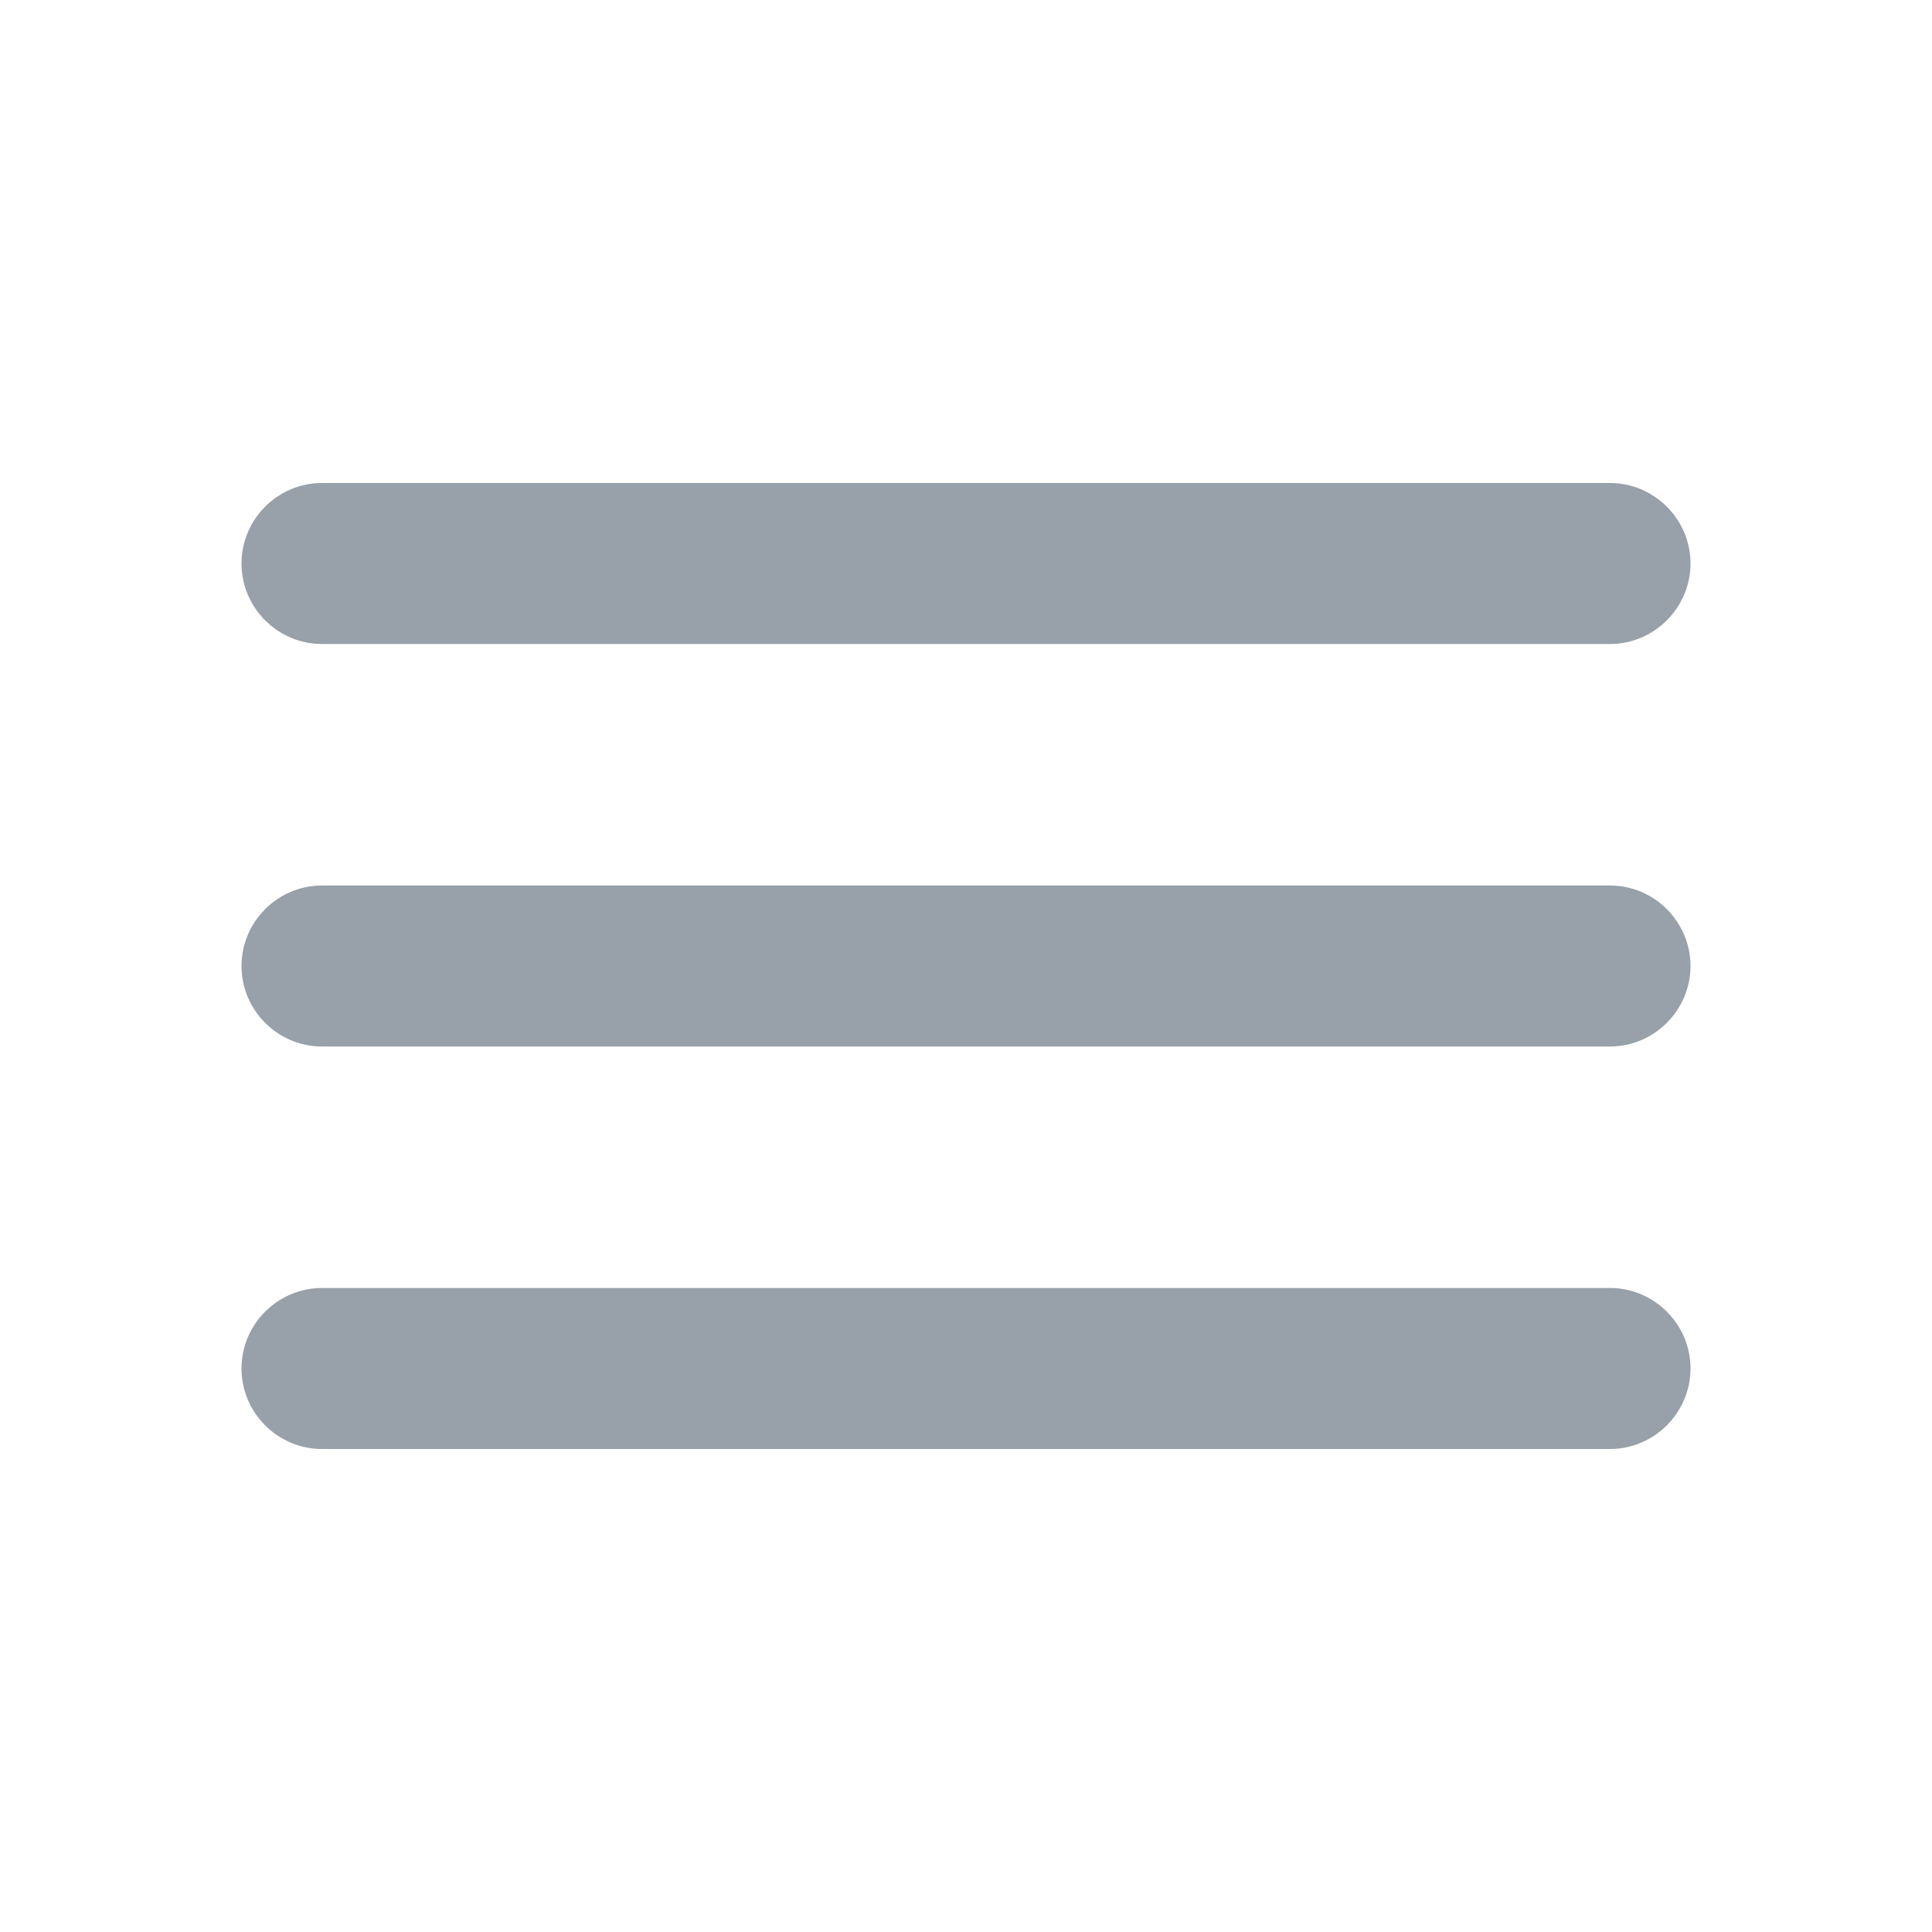
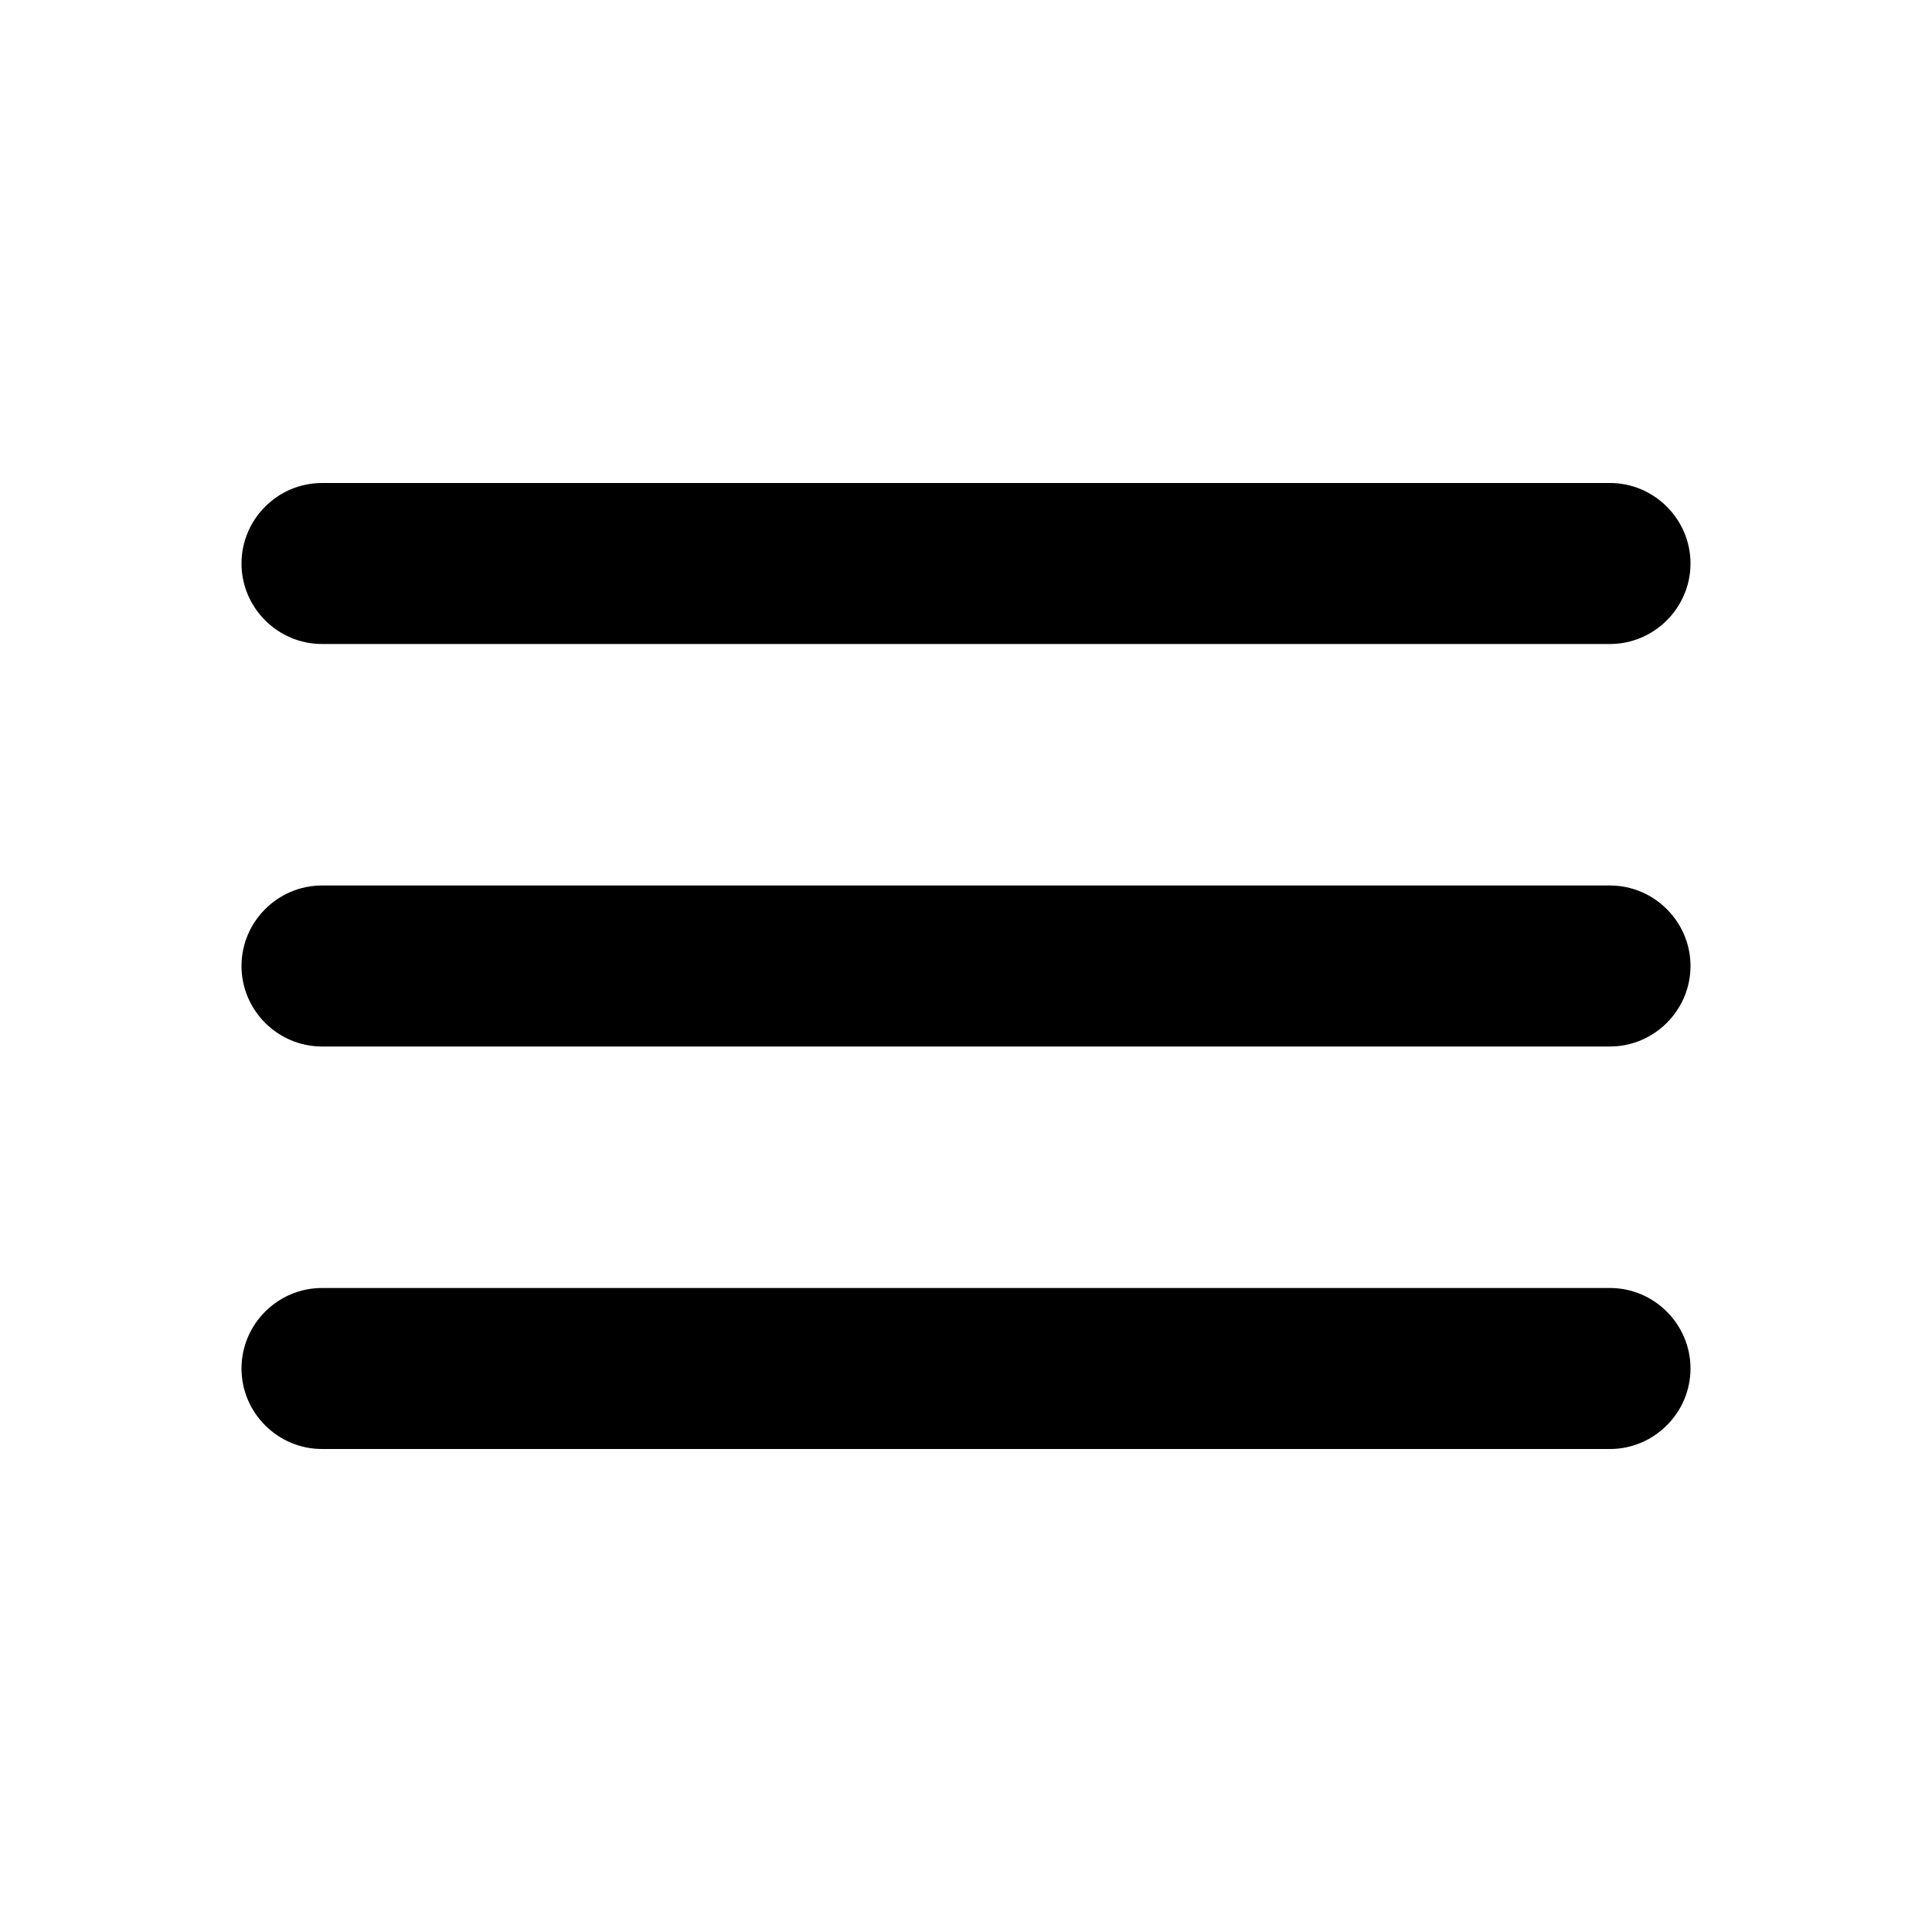
<svg xmlns="http://www.w3.org/2000/svg" width="18" height="18" viewBox="0 0 18 18" fill="none">
  <g id="menu">
-     <path id="Vector" d="M3 13.5H15C15.412 13.5 15.75 13.162 15.75 12.75C15.75 12.338 15.412 12 15 12H3C2.587 12 2.25 12.338 2.25 12.75C2.25 13.162 2.587 13.5 3 13.5ZM3 9.75H15C15.412 9.75 15.75 9.412 15.75 9C15.75 8.588 15.412 8.25 15 8.25H3C2.587 8.25 2.25 8.588 2.25 9C2.25 9.412 2.587 9.75 3 9.75ZM2.25 5.25C2.25 5.662 2.587 6 3 6H15C15.412 6 15.75 5.662 15.75 5.25C15.75 4.838 15.412 4.5 15 4.5H3C2.587 4.5 2.25 4.838 2.25 5.25Z" fill="#98A0A9" />
+     <path id="Vector" d="M3 13.5H15C15.412 13.5 15.75 13.162 15.75 12.75C15.75 12.338 15.412 12 15 12H3C2.587 12 2.25 12.338 2.25 12.75C2.25 13.162 2.587 13.5 3 13.5ZM3 9.75H15C15.412 9.75 15.75 9.412 15.75 9C15.75 8.588 15.412 8.25 15 8.25H3C2.587 8.25 2.25 8.588 2.25 9C2.25 9.412 2.587 9.75 3 9.75ZM2.25 5.25C2.25 5.662 2.587 6 3 6H15C15.412 6 15.75 5.662 15.75 5.25C15.75 4.838 15.412 4.5 15 4.5H3C2.587 4.5 2.25 4.838 2.25 5.25Z" fill="currentColor" />
  </g>
</svg>
